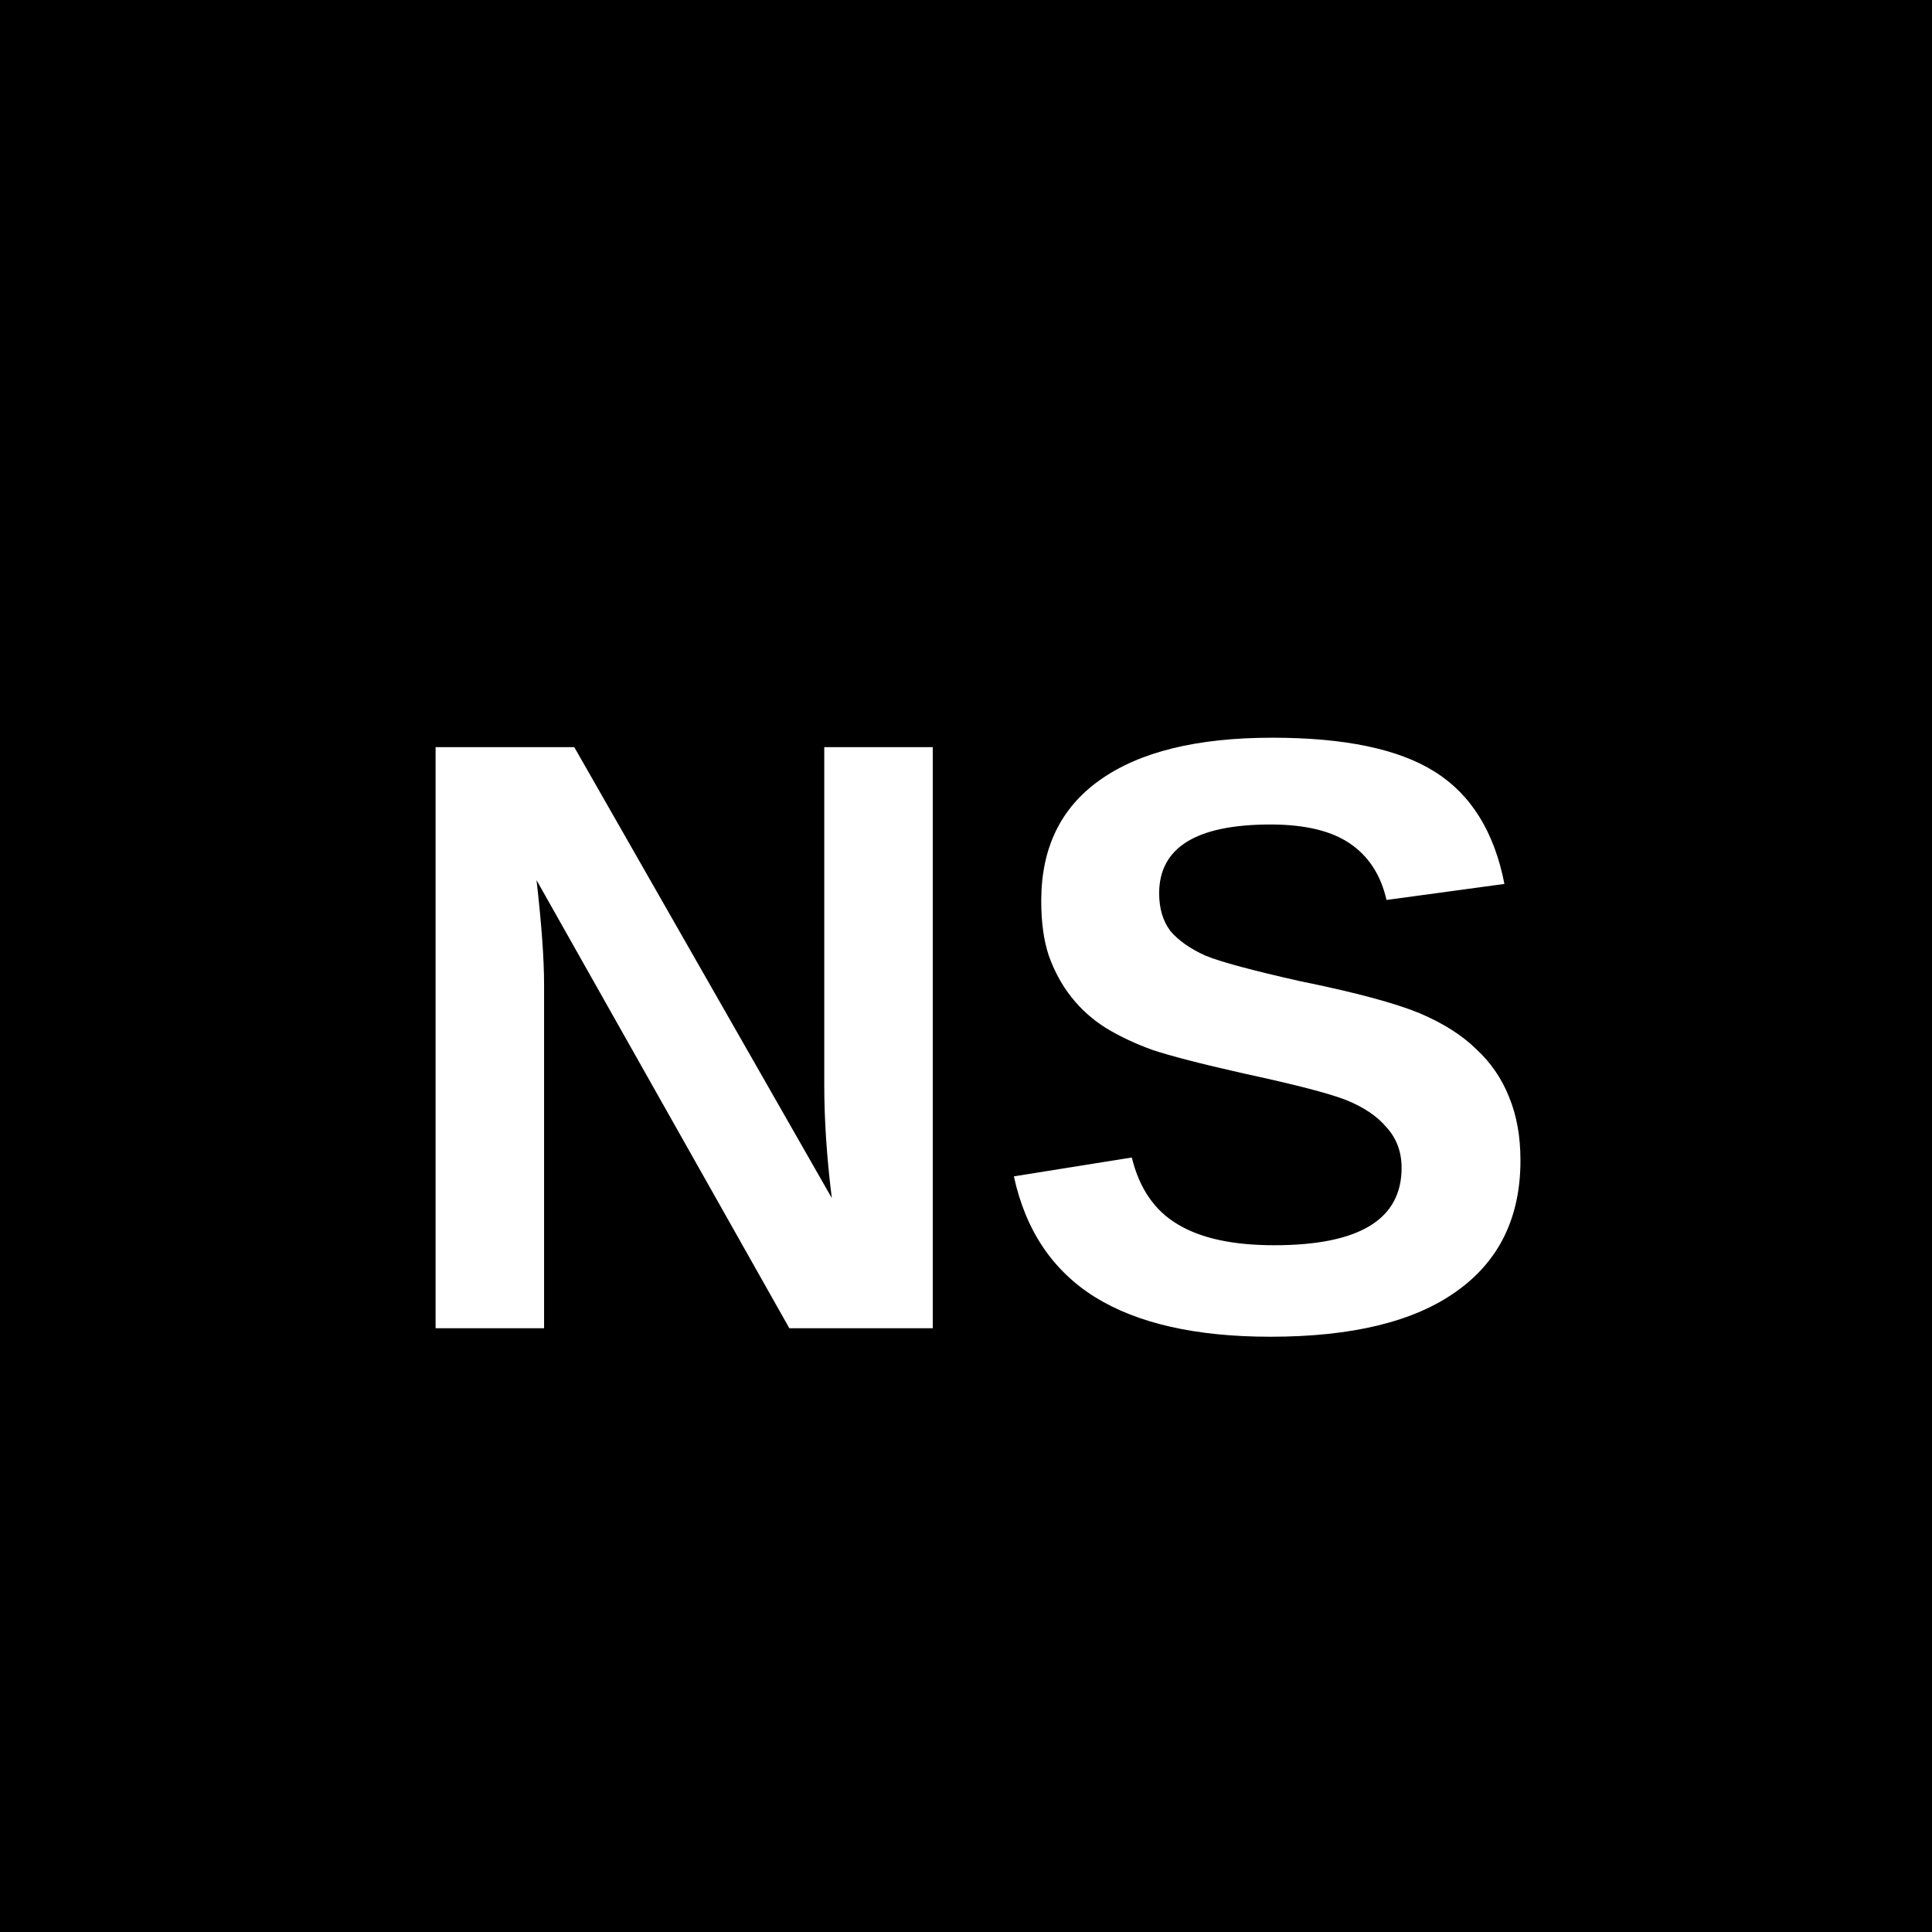
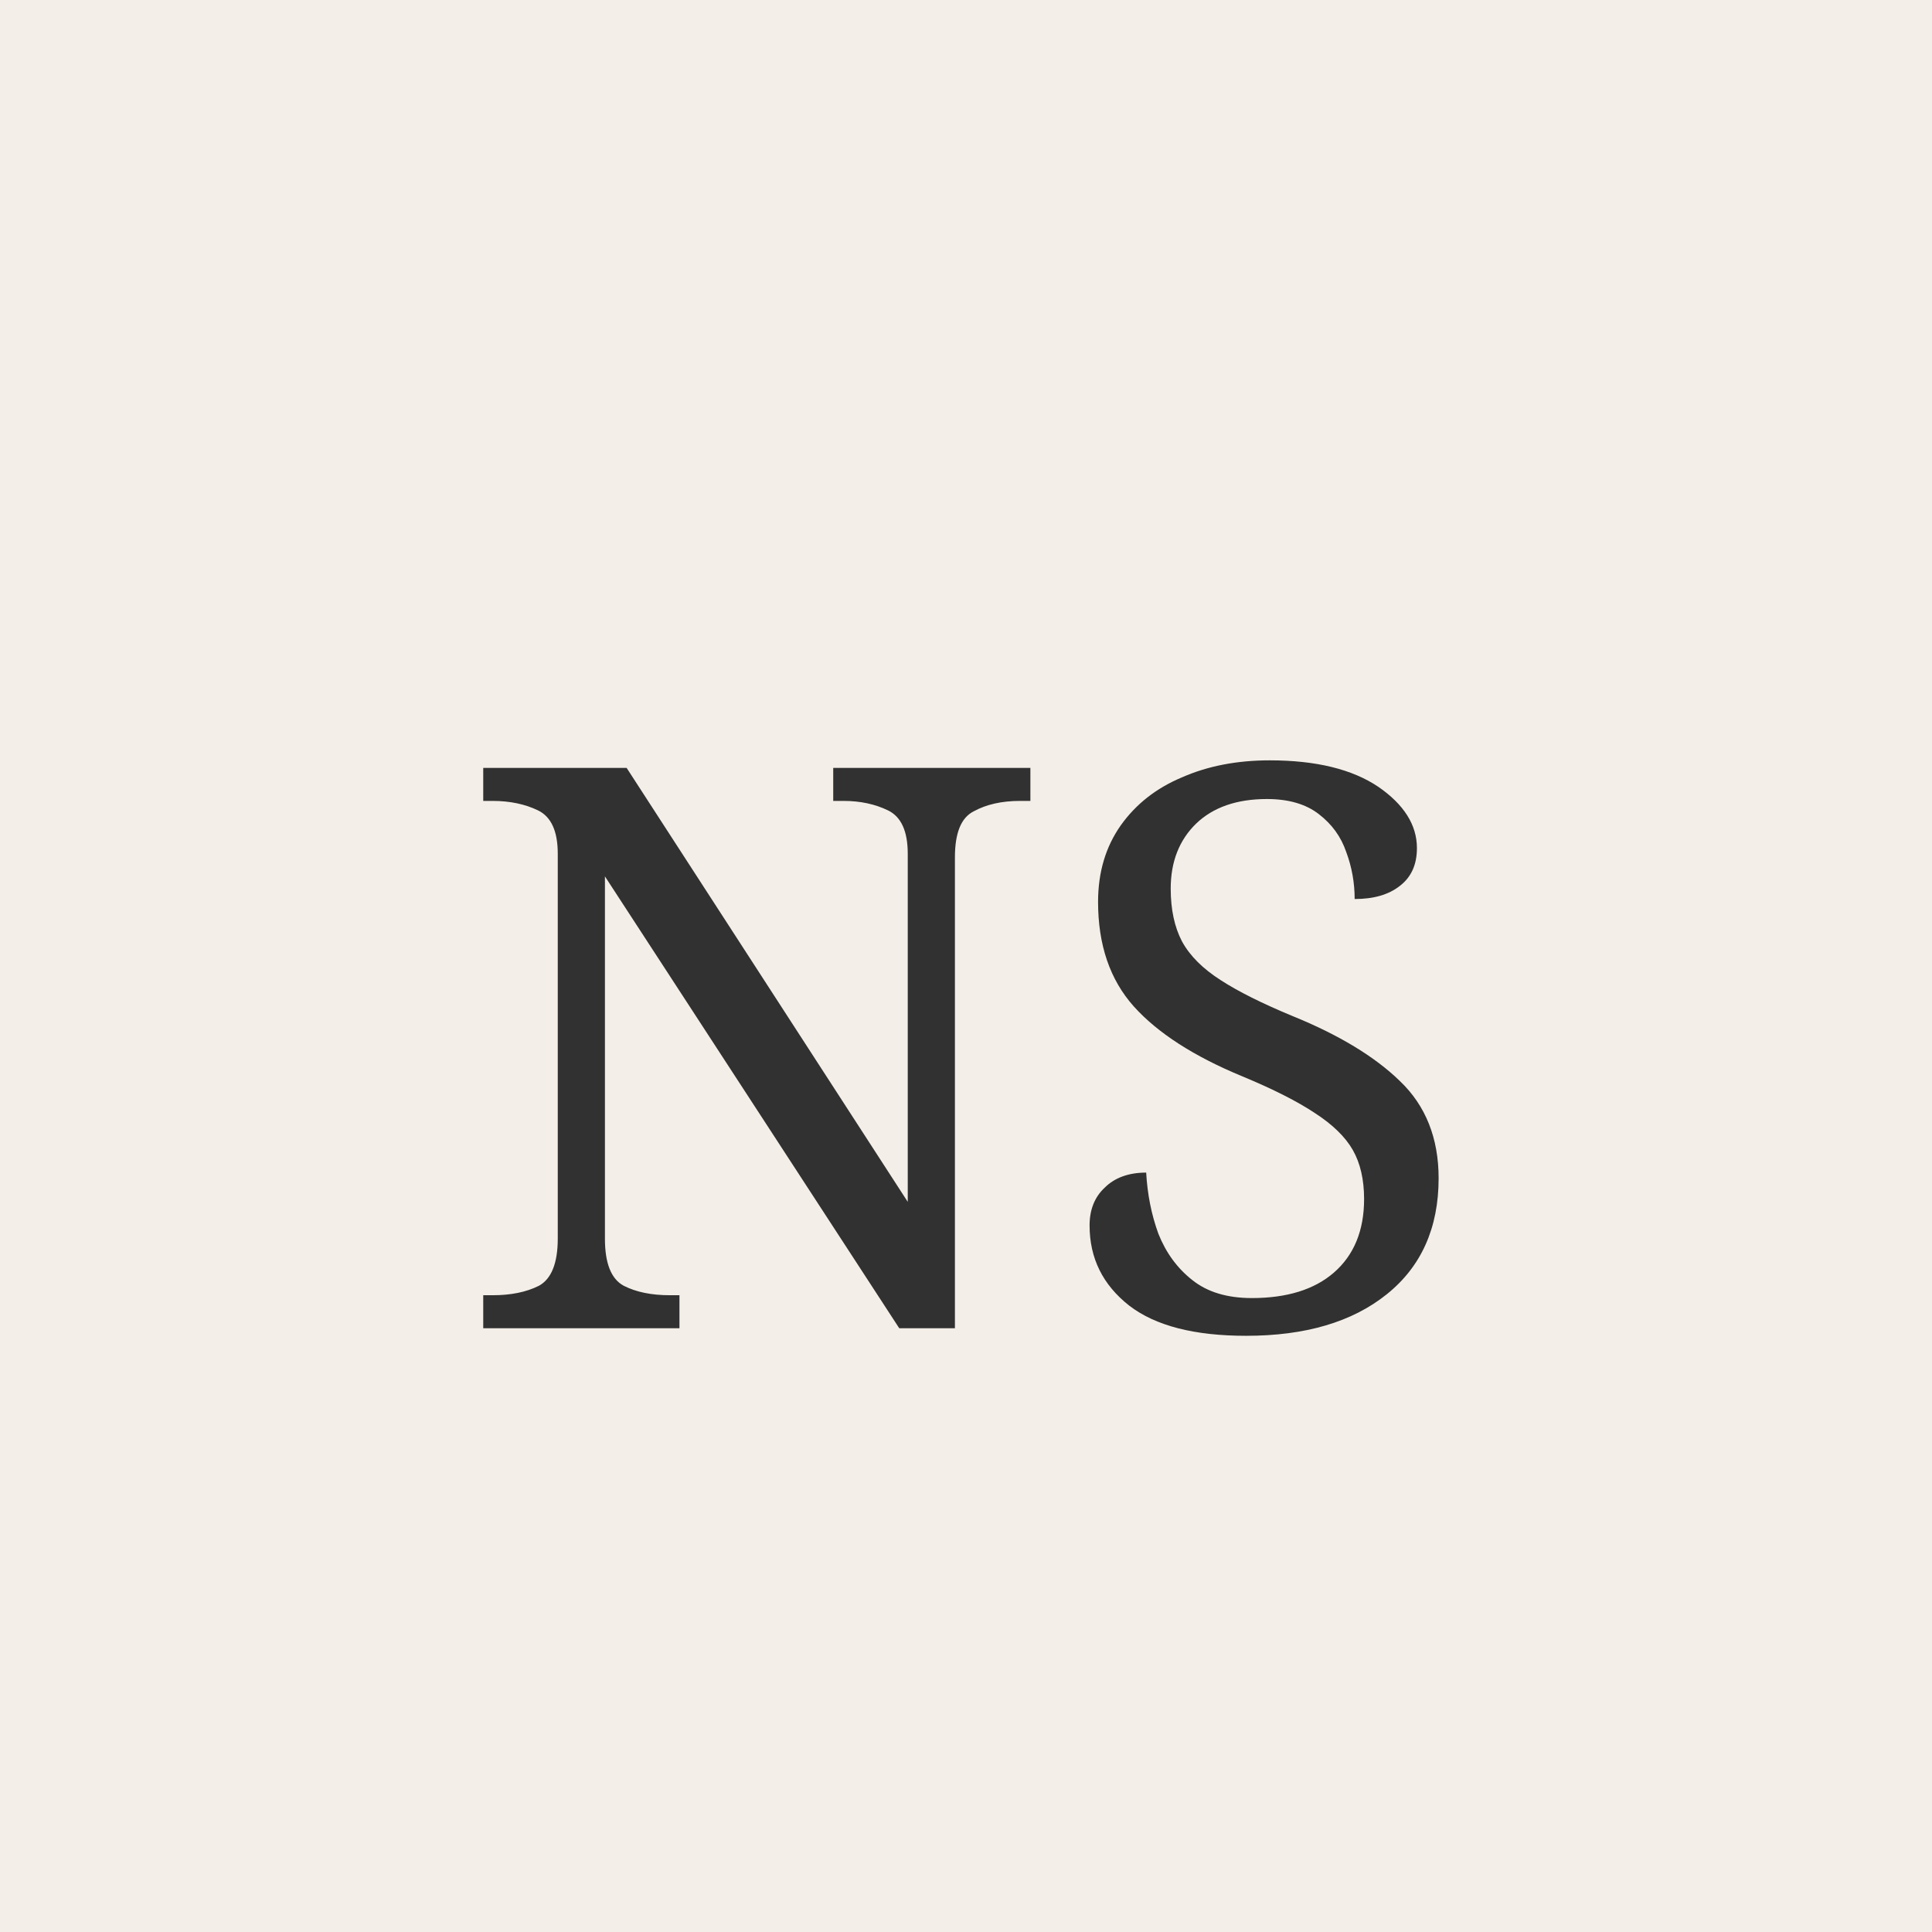
<svg xmlns="http://www.w3.org/2000/svg" viewBox="0 0 32 32">
-   <rect width="32" height="32" fill="#000" />
-   <text x="16" y="22" font-family="Arial, sans-serif" font-size="14" font-weight="bold" fill="#fff" text-anchor="middle">NS</text>
+   <rect width="32" height="32" fill="#F3EEE7" />
+   <text x="16" y="22" font-family="Georgia, serif" font-size="13" font-weight="400" fill="#313131" text-anchor="middle">NS</text>
</svg>
